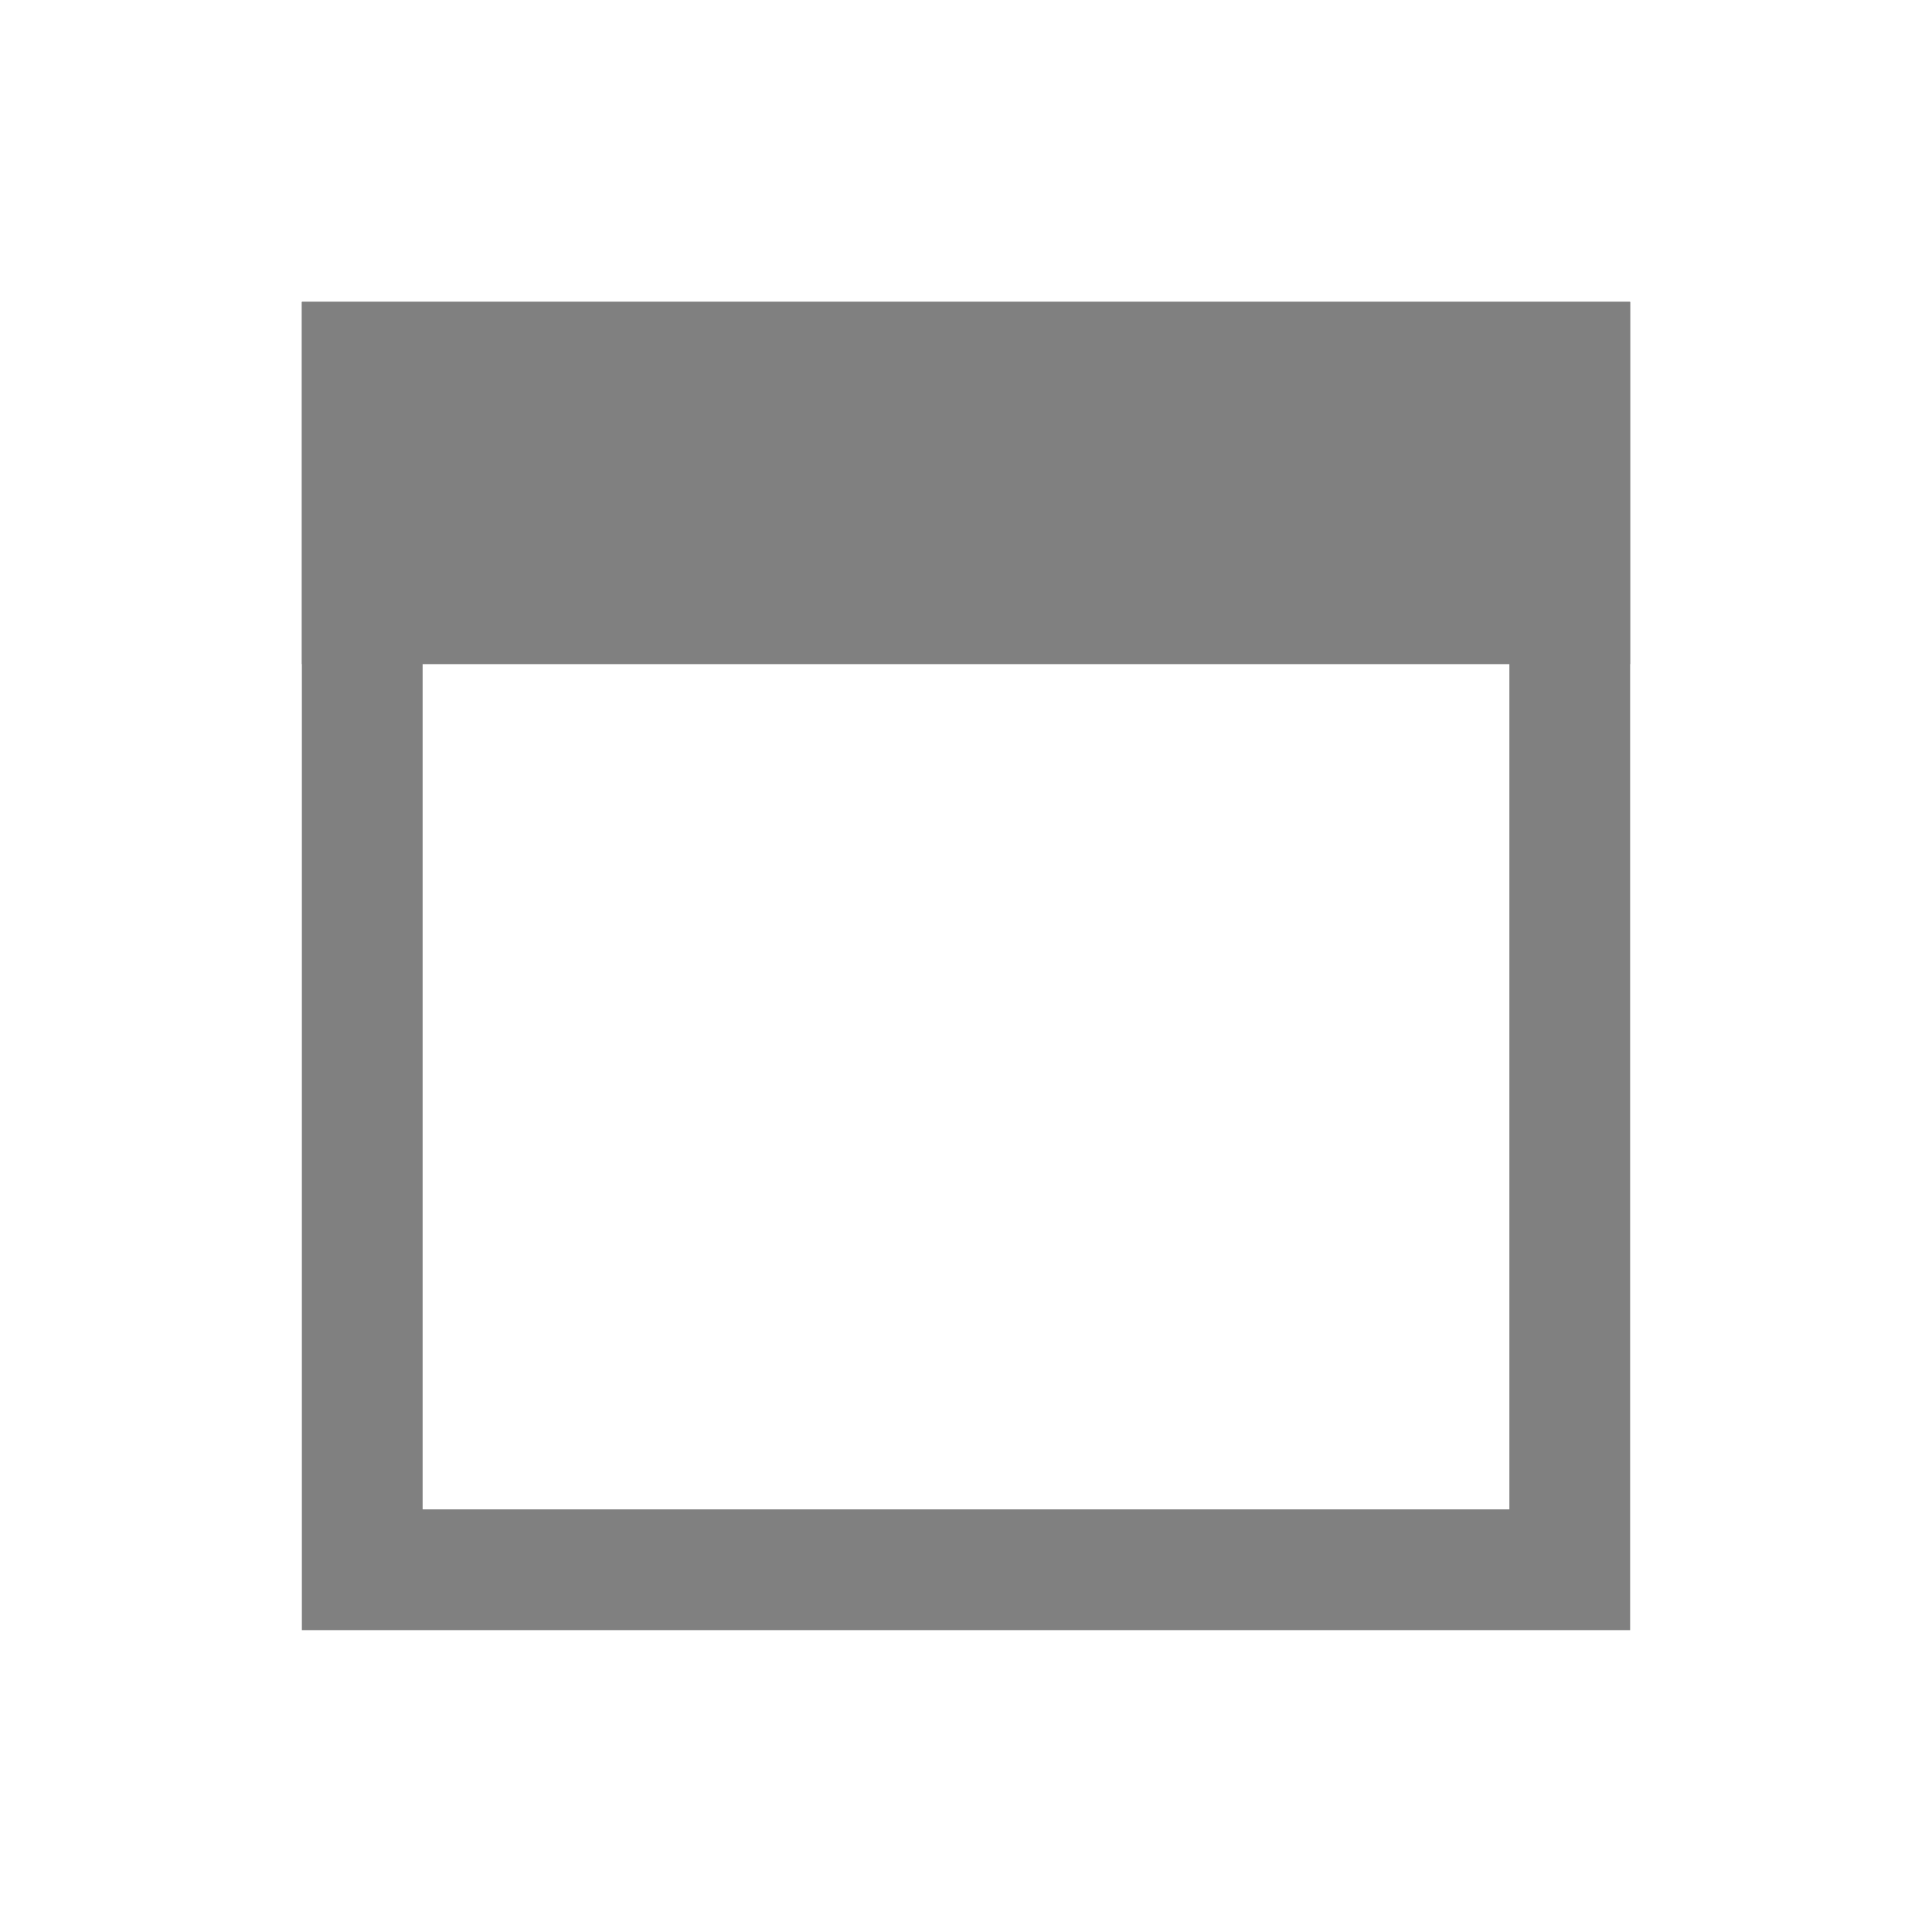
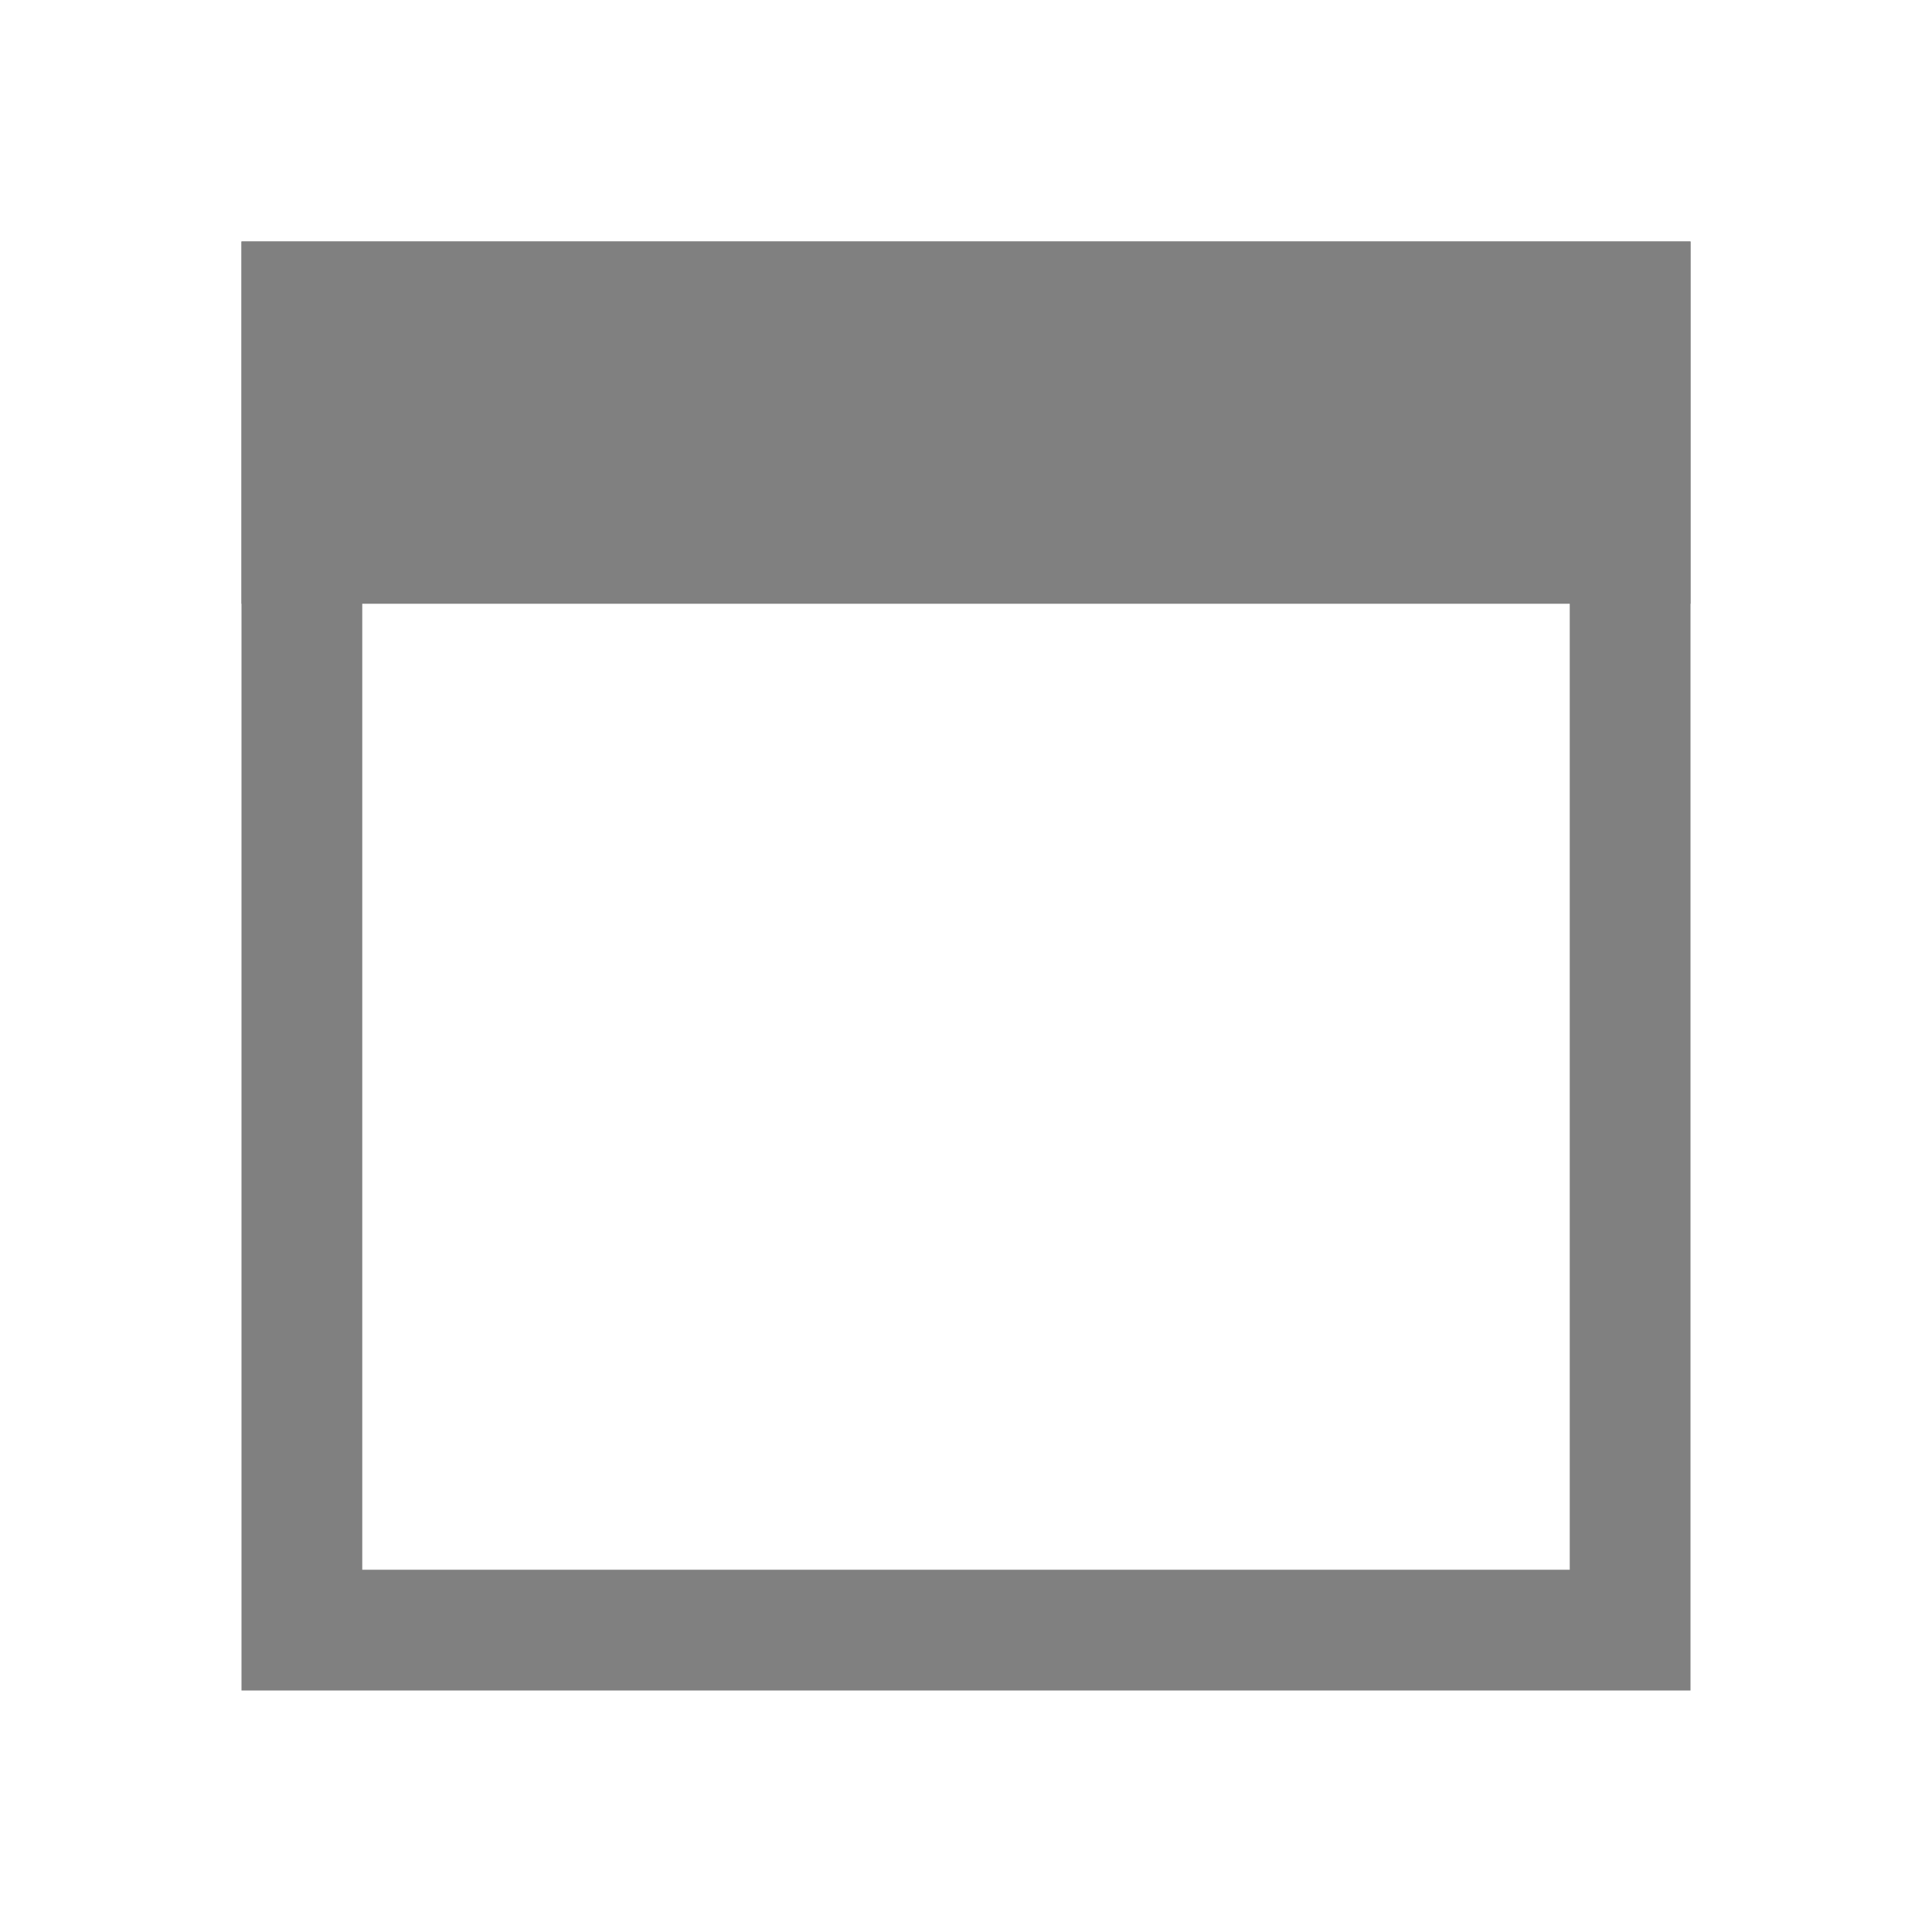
<svg xmlns="http://www.w3.org/2000/svg" viewBox="0 0 16 16" fill="none" stroke="gray" stroke-width="1" stroke-linecap="butt" stroke-linejoin="square">
-   <rect x="3" y="3" width="10" height="10" />
-   <rect x="3" y="3" width="10" height="2" fill="gray" />
+   <rect x="2.5" y="2.5" width="11" height="11" />
+   <rect x="2.5" y="2.5" width="11" height="2" fill="gray" />
</svg>
